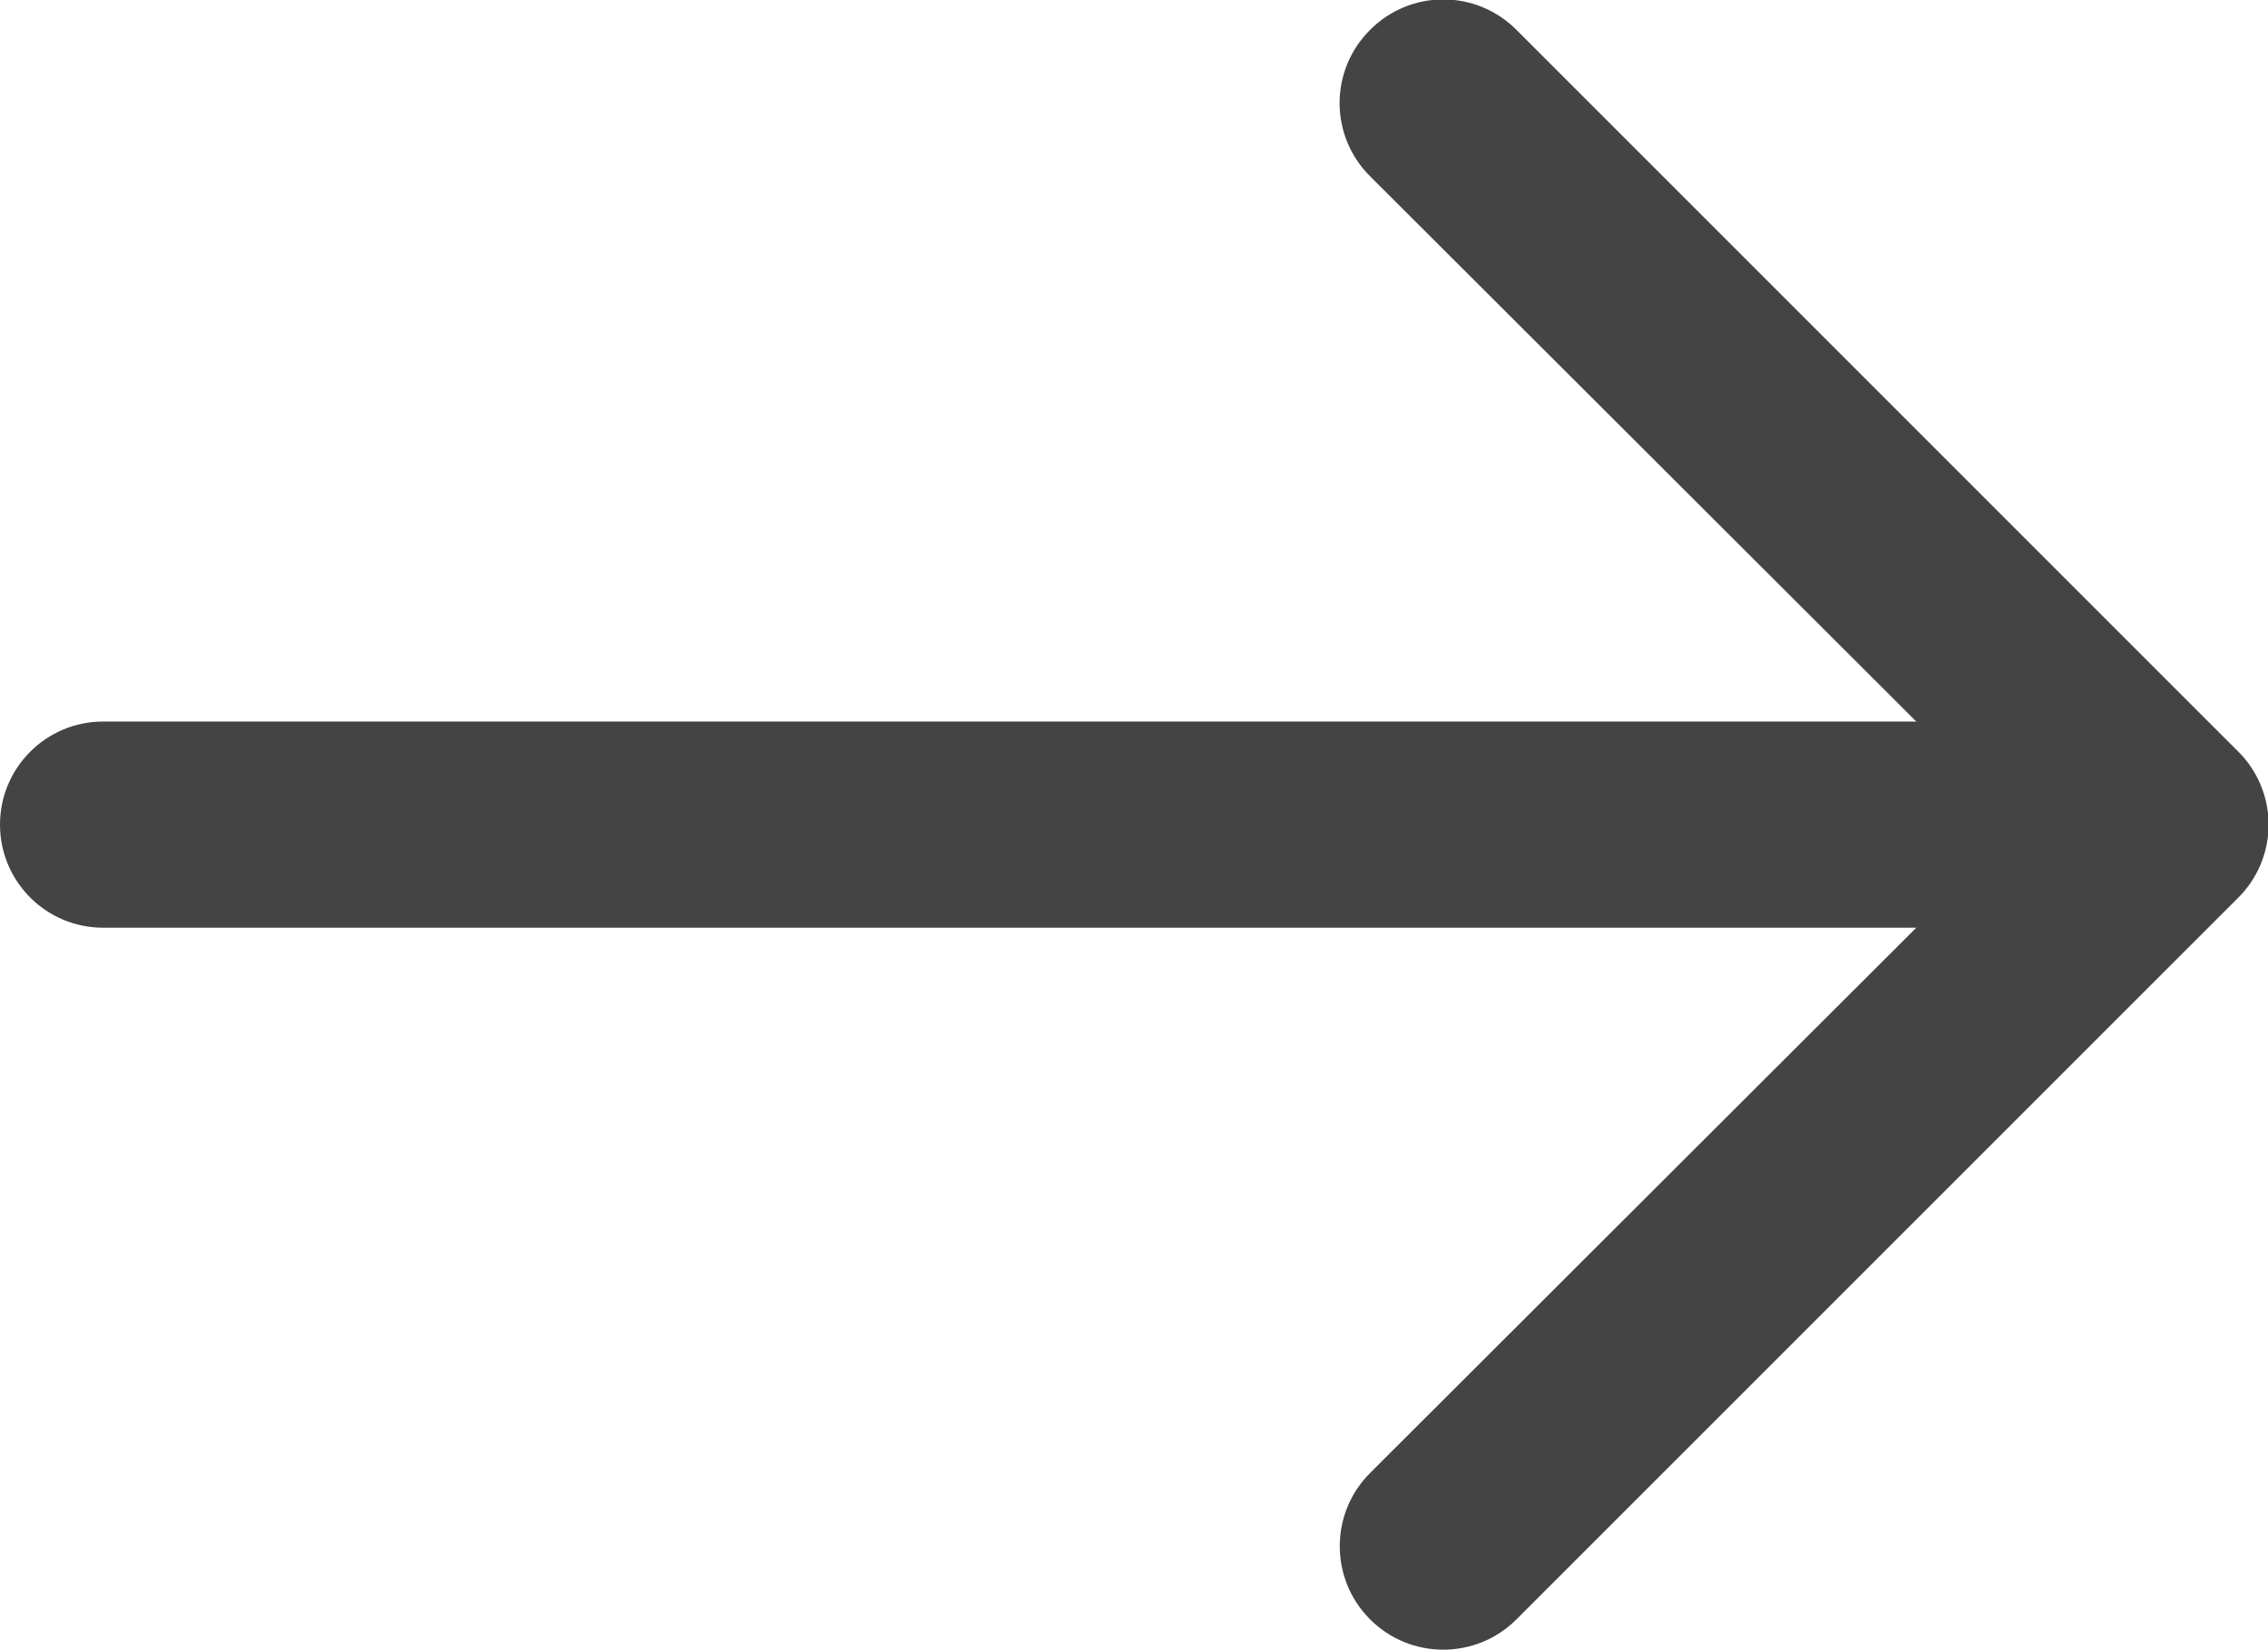
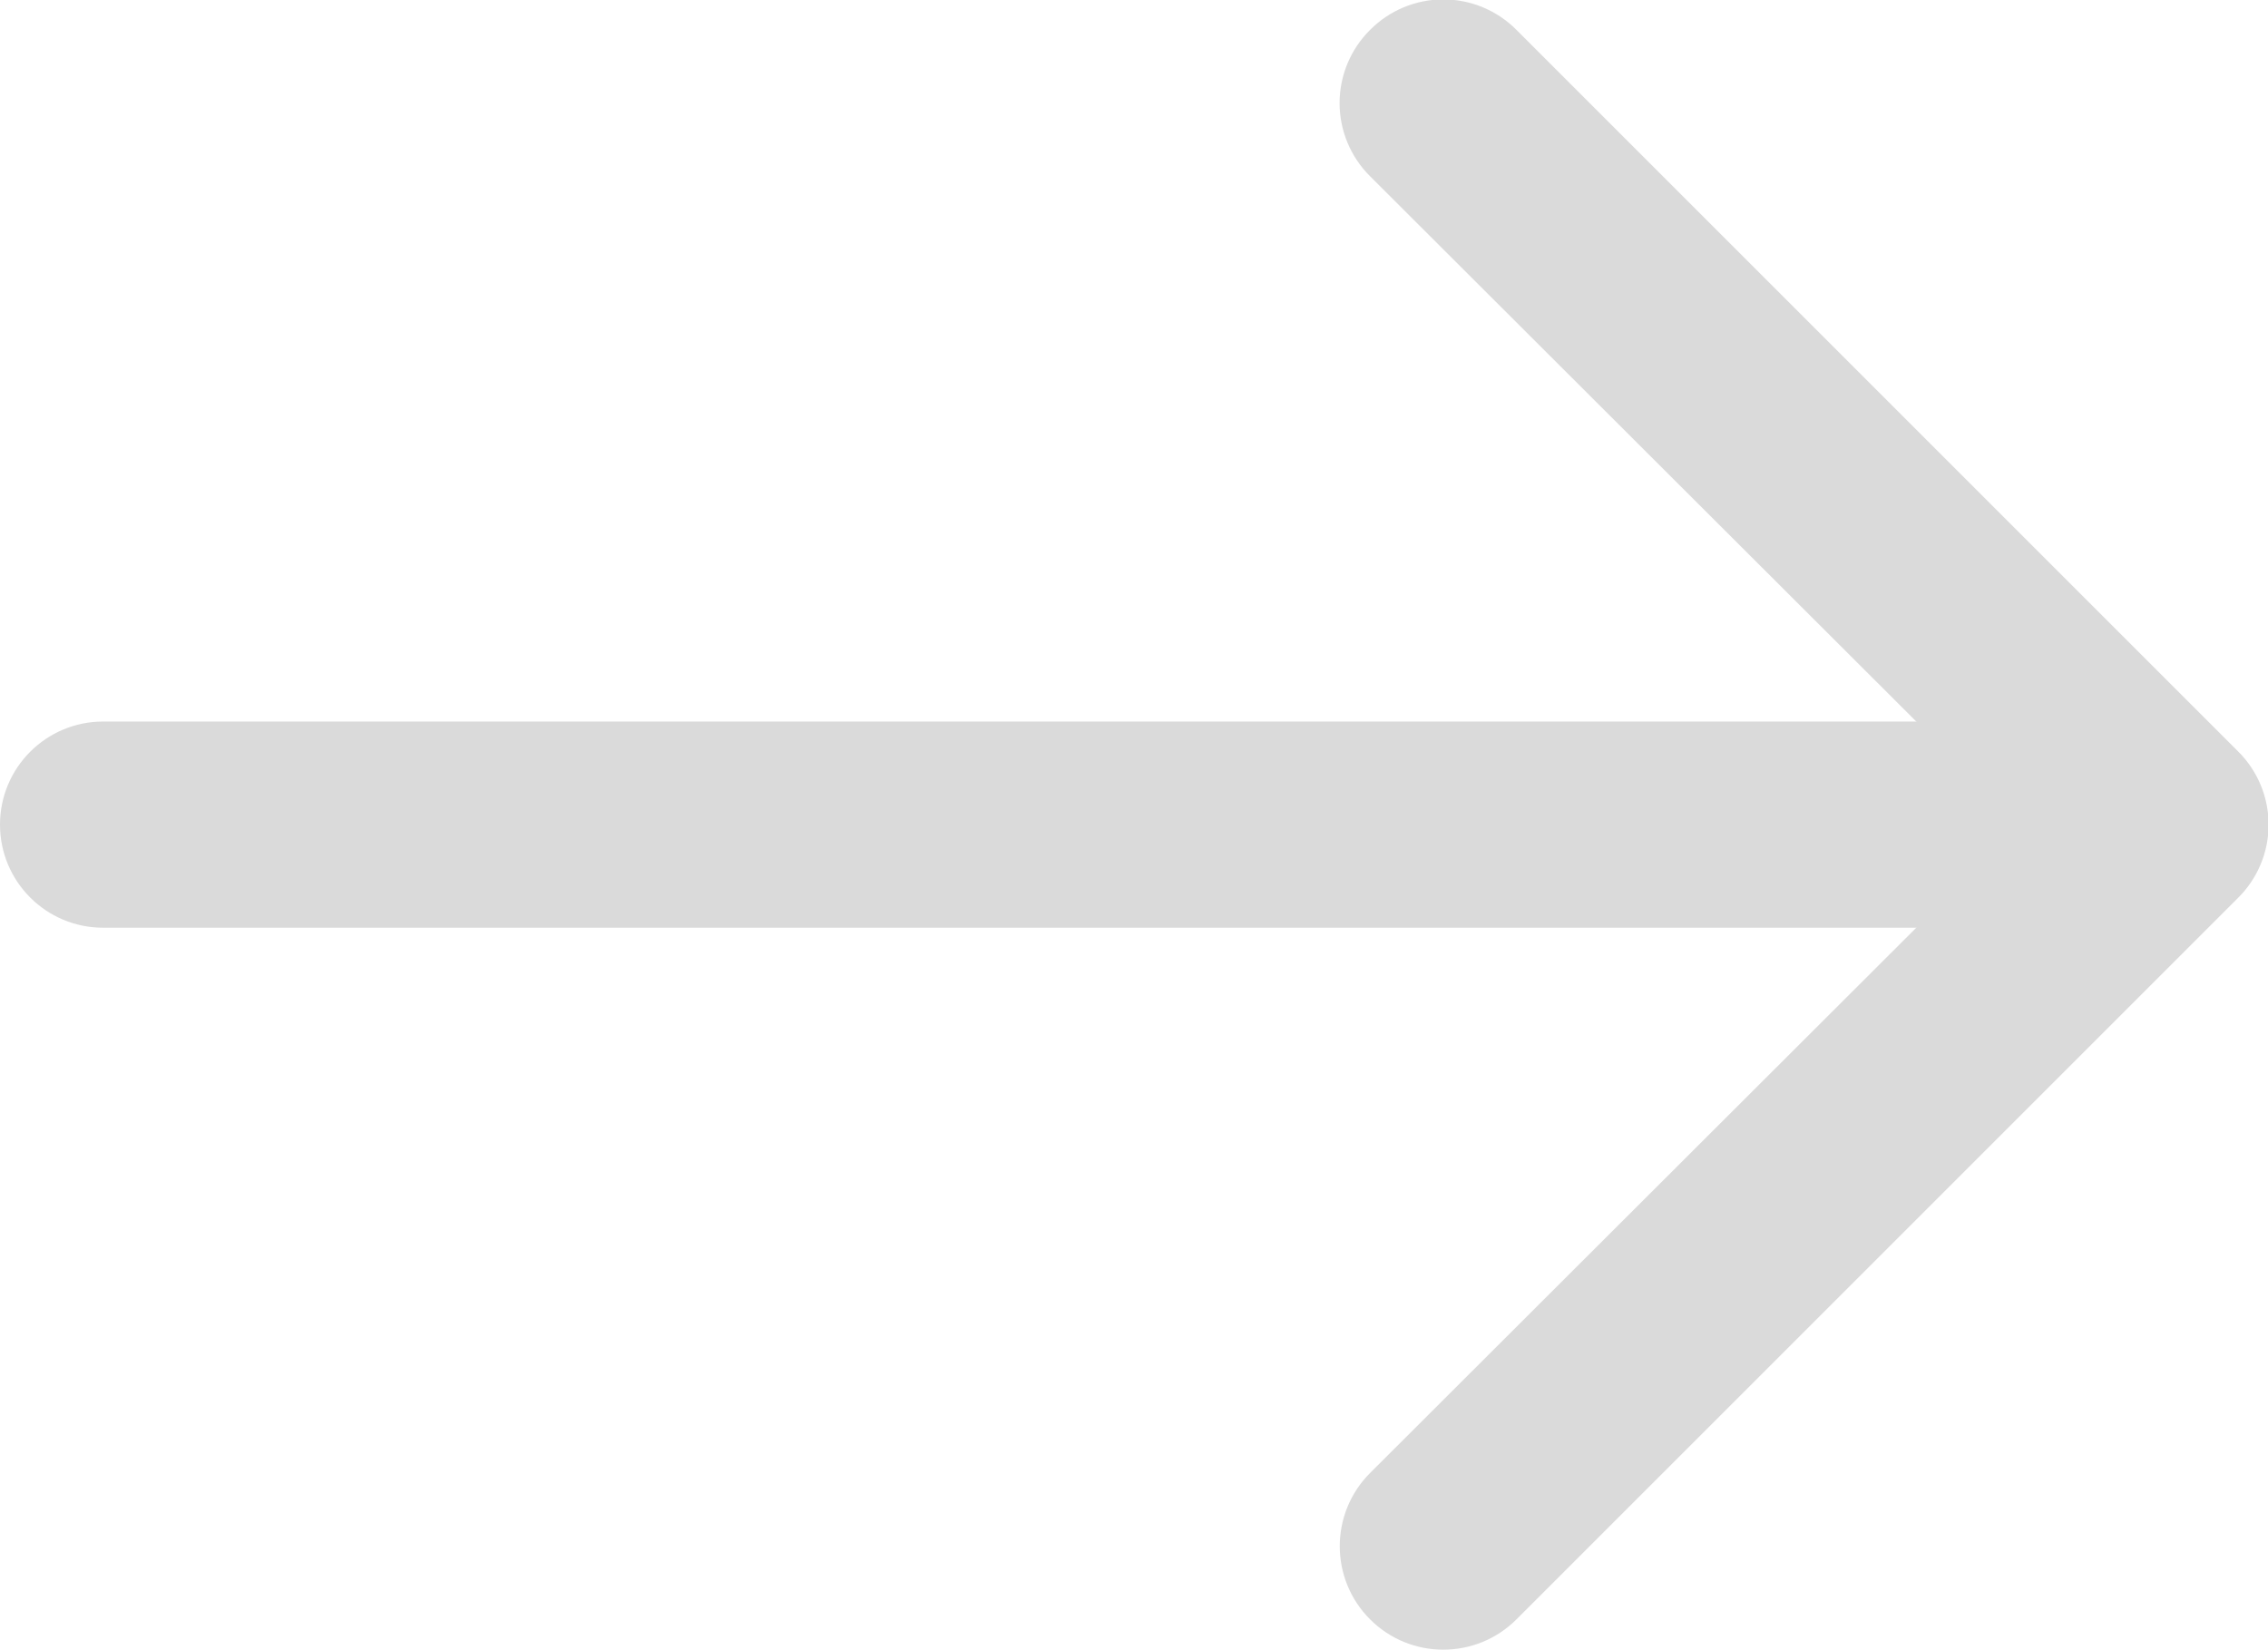
<svg xmlns="http://www.w3.org/2000/svg" viewBox="0 0 22 16">
  <defs>
-     <style>.a{fill:#444;}</style>
+     <style>.a{fill:#dadada;}</style>
  </defs>
  <path class="a" d="M0,8A1,1,0,0,1,1,7H21a1,1,0,0,1,0,2H1A1,1,0,0,1,0,8Z" />
  <path class="a" d="M13.29.29a1,1,0,0,1,1.42,0l7,7a1,1,0,0,1,0,1.42l-7,7a1,1,0,0,1-1.42-1.42L19.59,8l-6.3-6.29A1,1,0,0,1,13.29.29Z" />
</svg>
